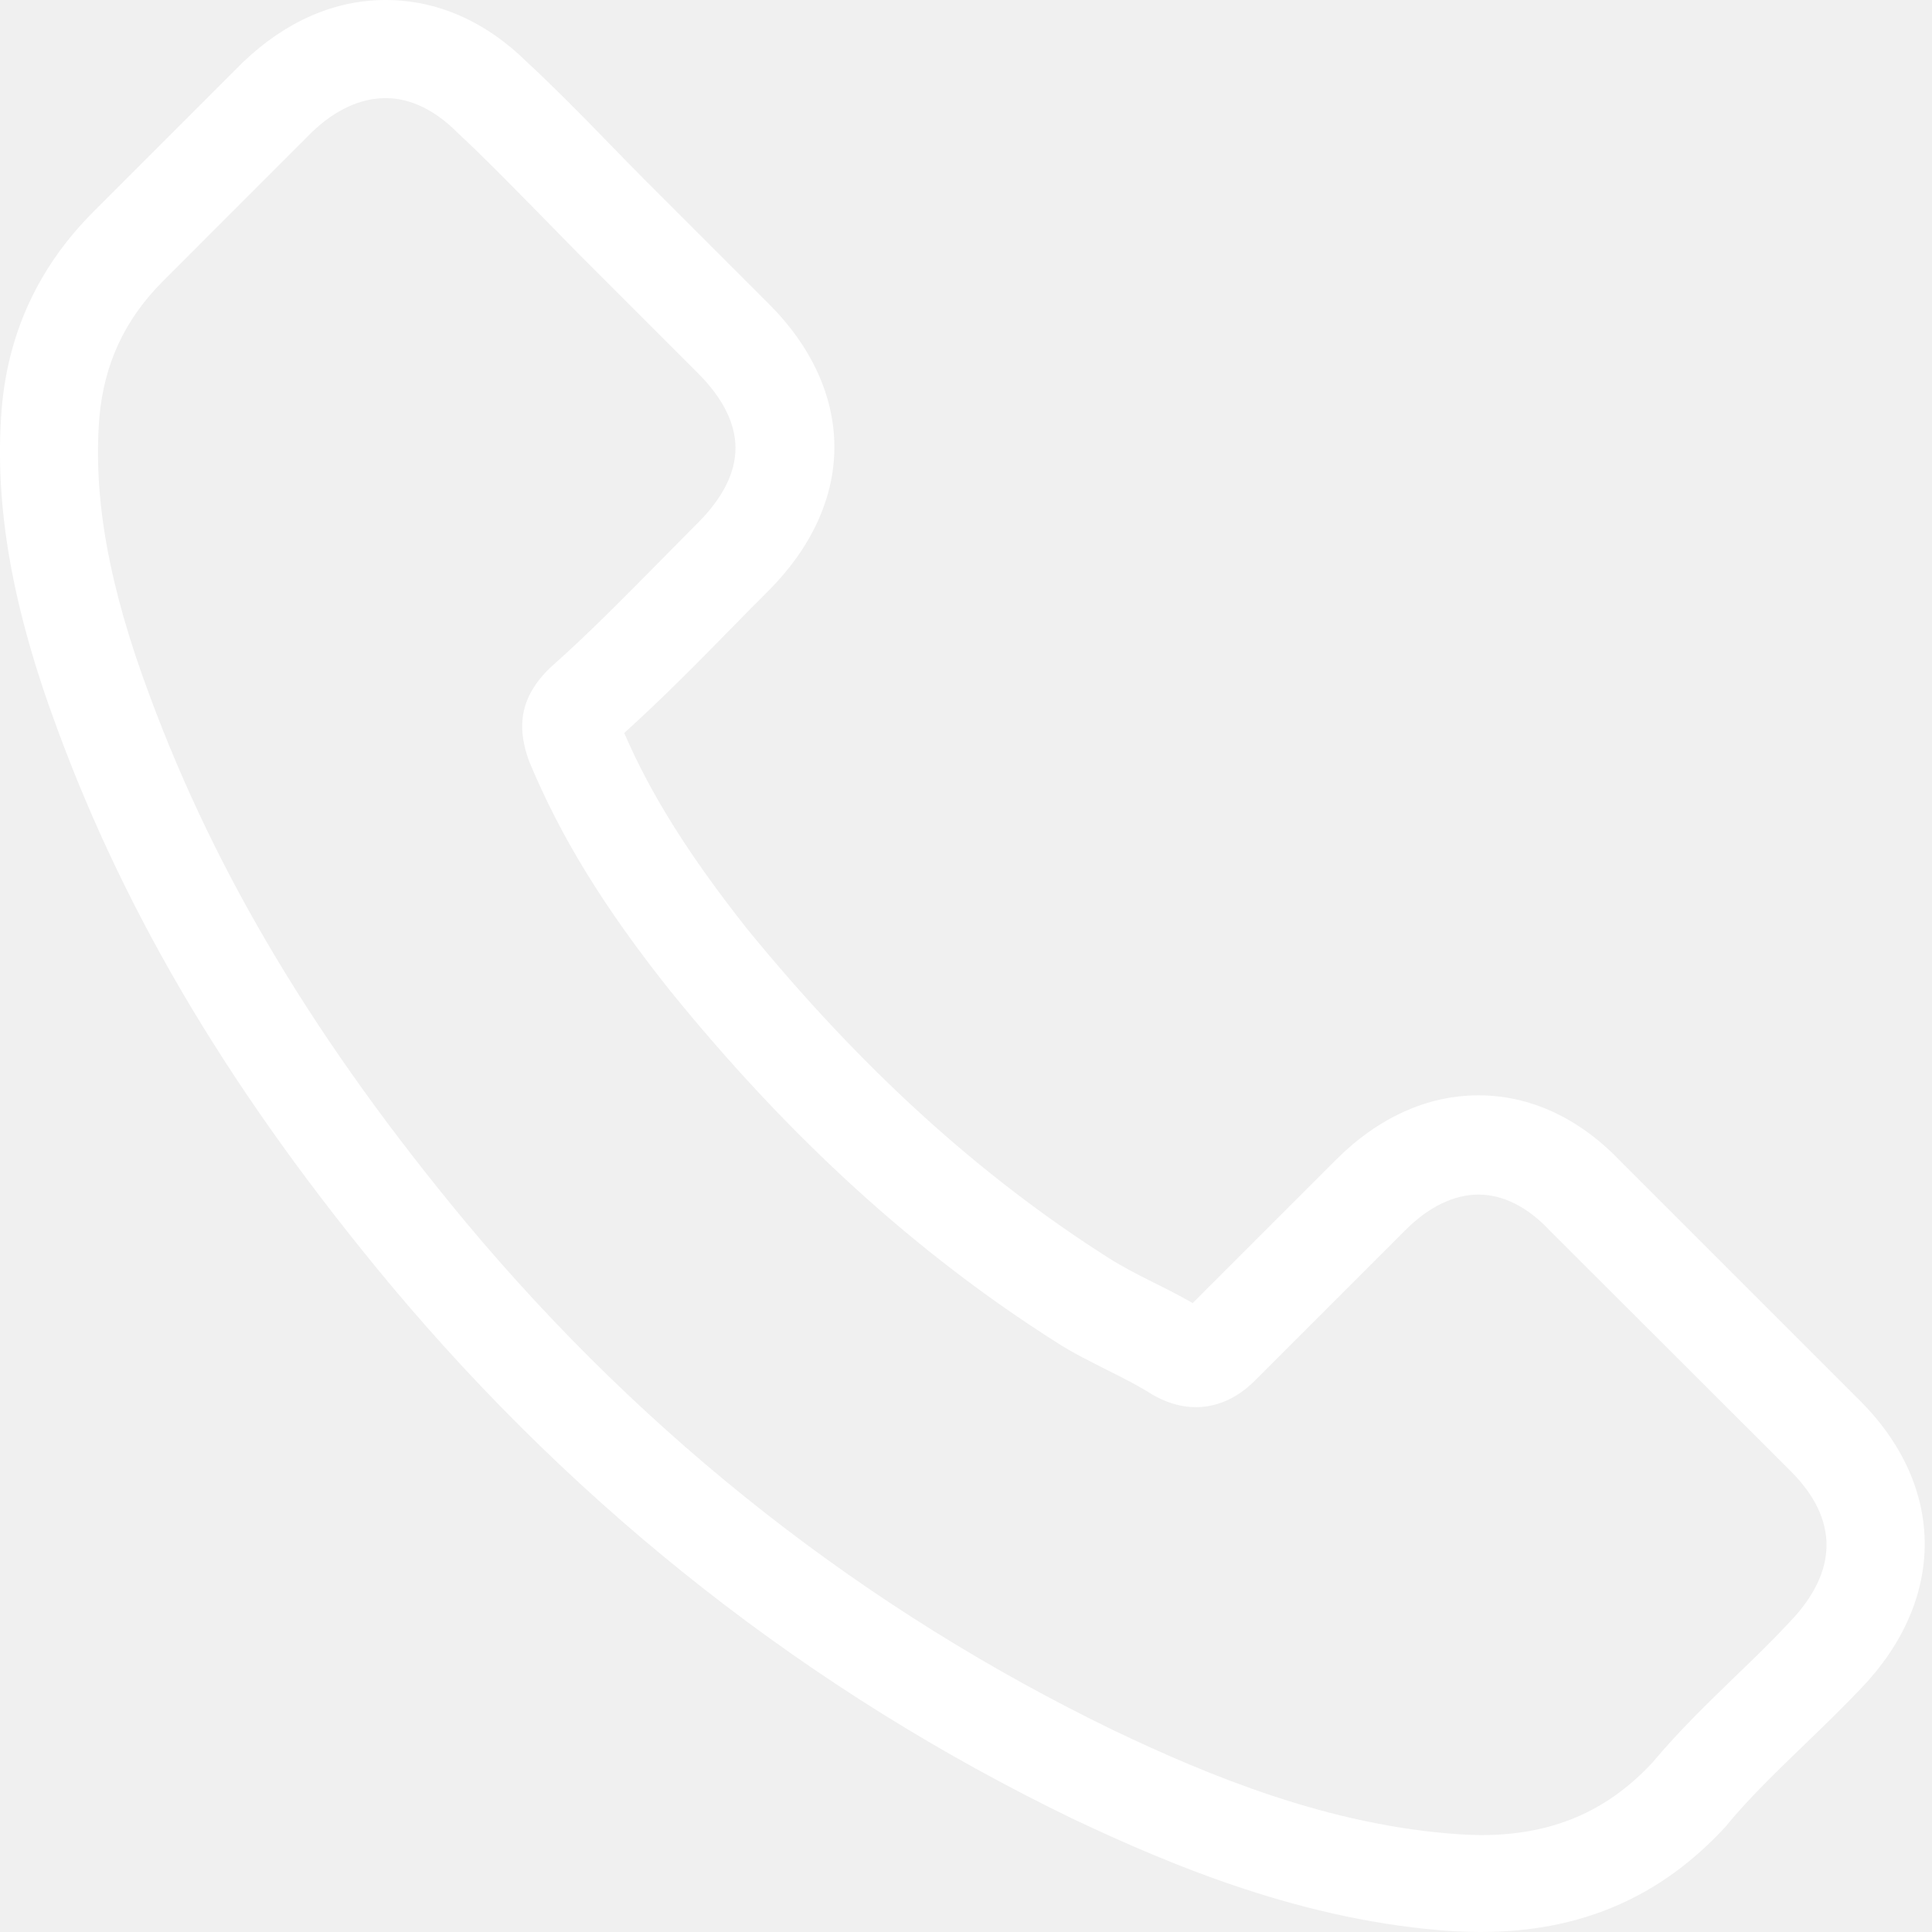
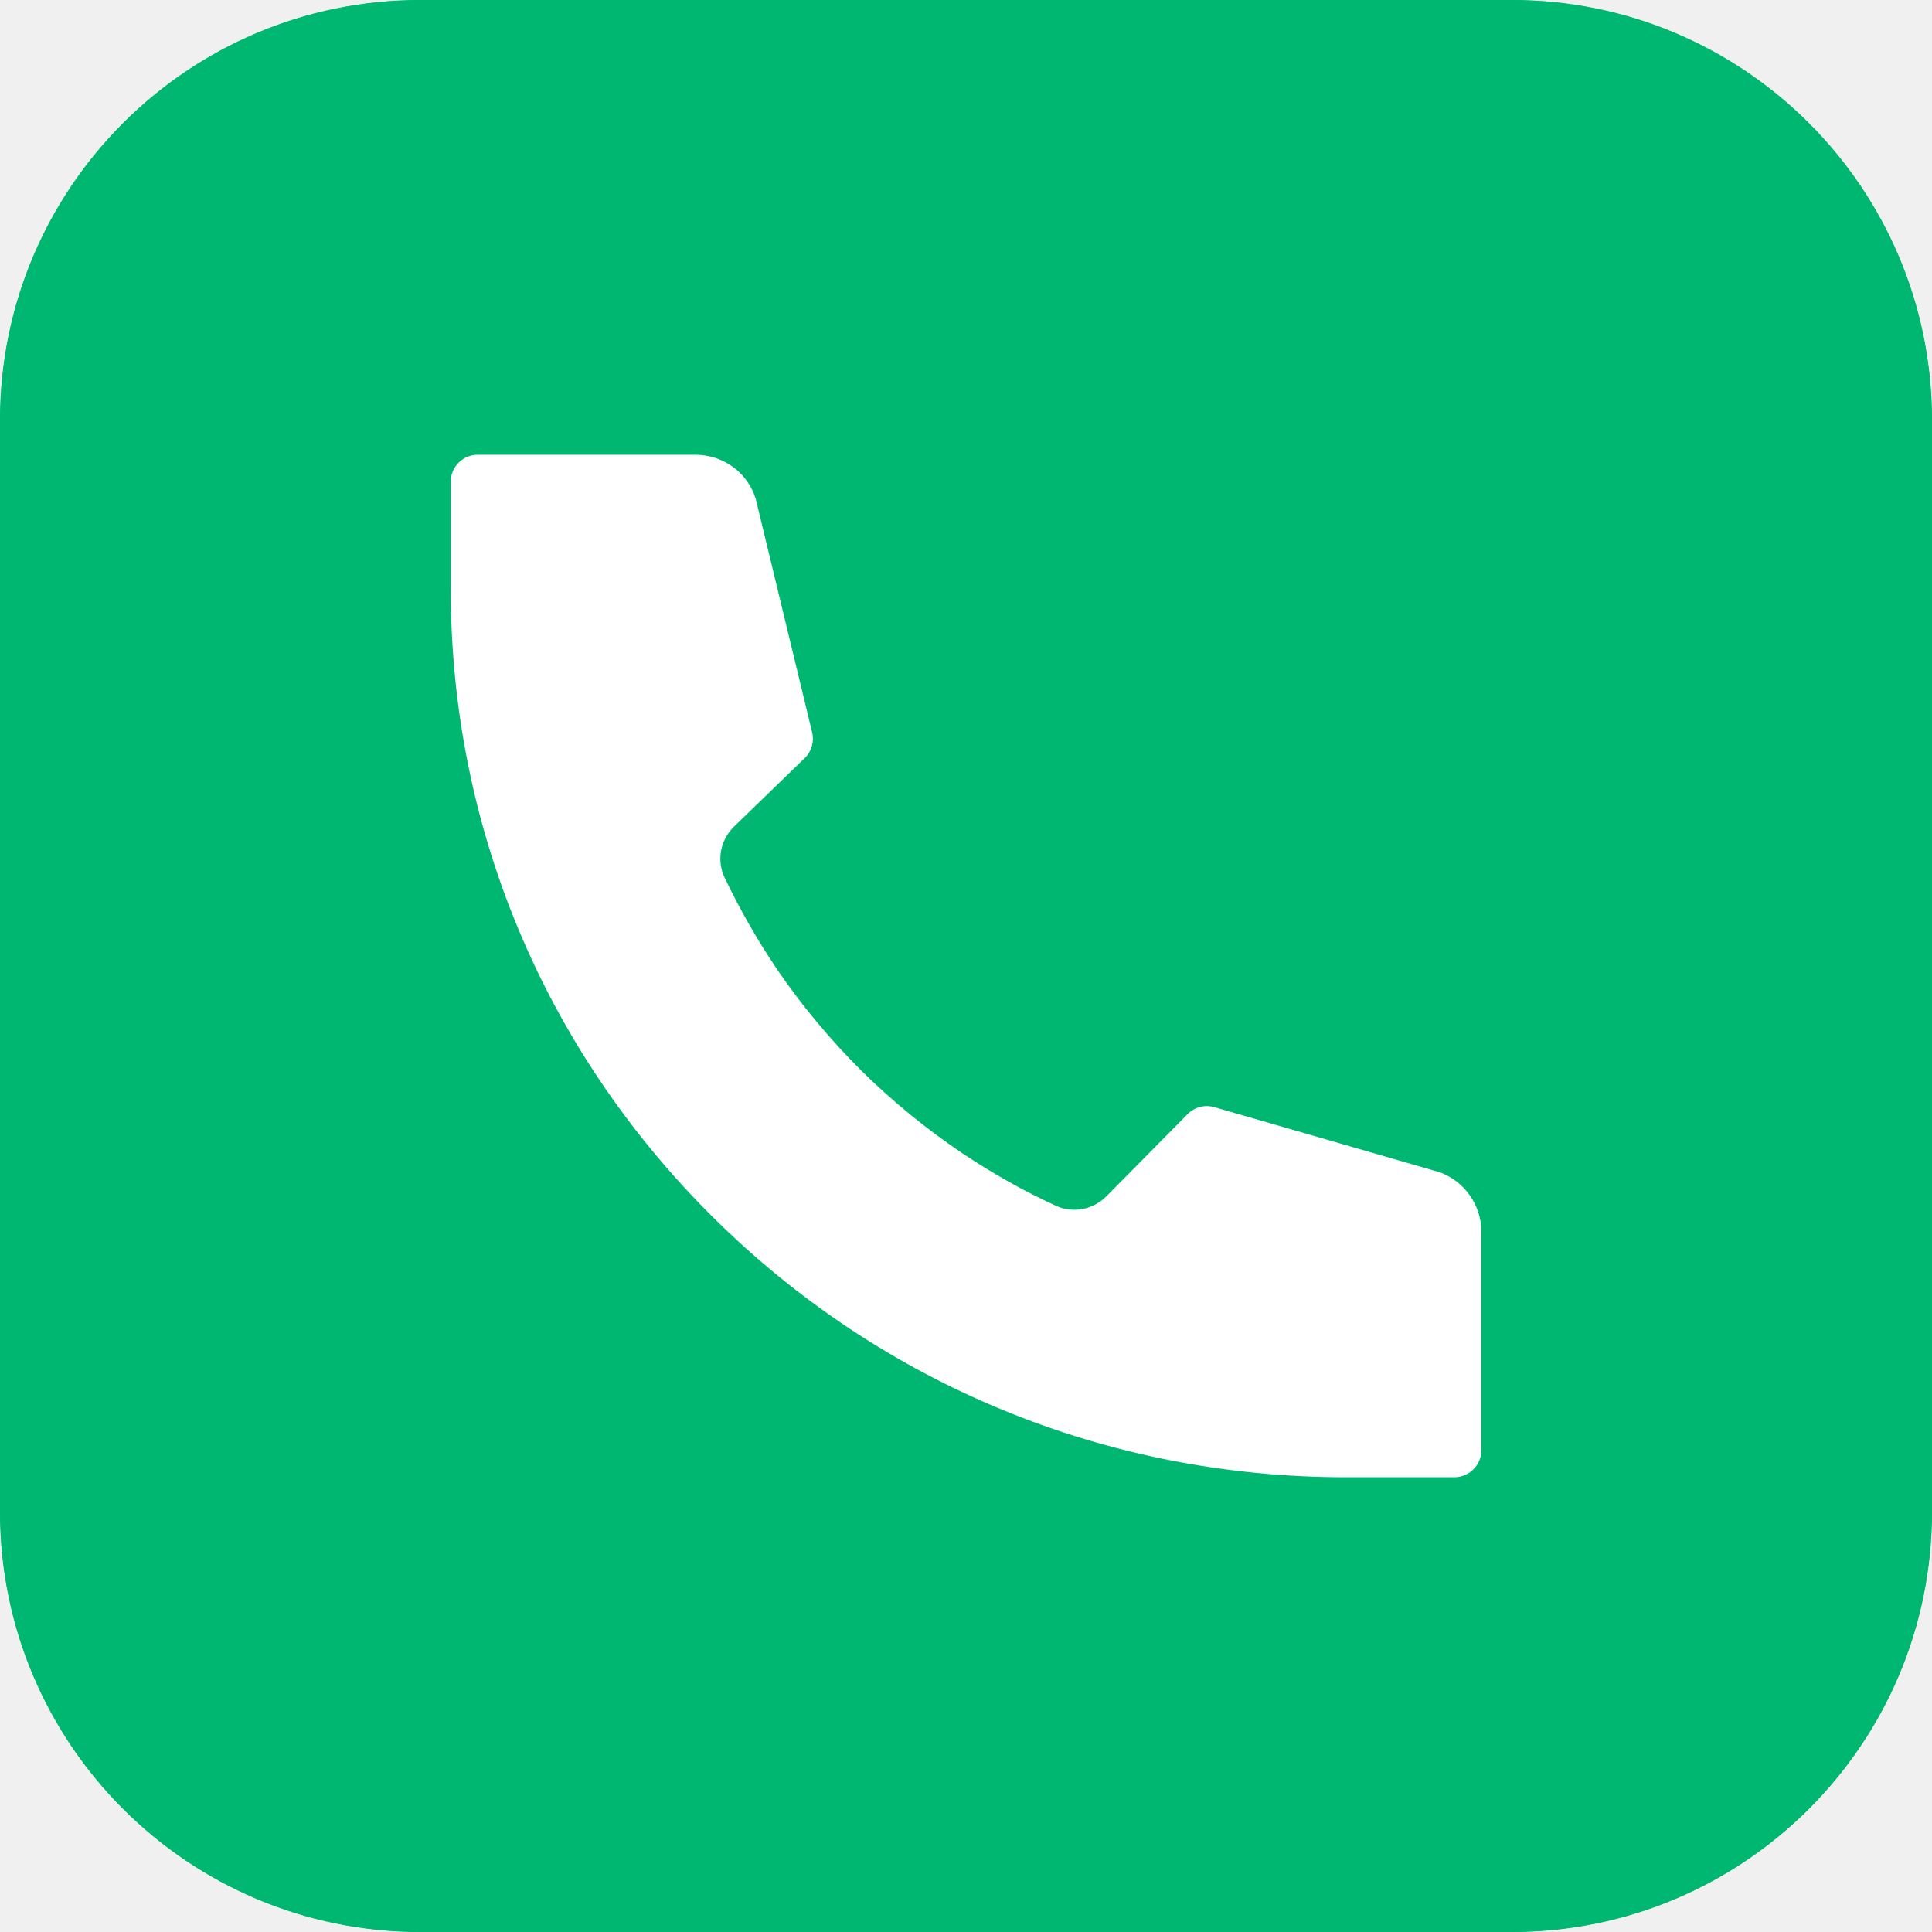
<svg xmlns="http://www.w3.org/2000/svg" width="32" height="32" viewBox="0 0 32 32" fill="none">
-   <path d="M6.46 21.271C9.616 25.044 13.416 28.015 17.752 30.117C19.403 30.899 21.611 31.828 24.071 31.987C24.224 31.993 24.37 32 24.522 32C26.173 32 27.5 31.43 28.58 30.256C28.587 30.25 28.6 30.236 28.607 30.223C28.991 29.759 29.429 29.341 29.887 28.897C30.198 28.598 30.517 28.287 30.822 27.968C32.234 26.497 32.234 24.627 30.808 23.201L26.823 19.216C26.147 18.513 25.338 18.142 24.489 18.142C23.64 18.142 22.825 18.513 22.129 19.209L19.755 21.583C19.536 21.457 19.311 21.344 19.098 21.238C18.833 21.106 18.588 20.98 18.369 20.84C16.207 19.468 14.245 17.678 12.368 15.377C11.42 14.177 10.783 13.169 10.339 12.141C10.962 11.577 11.546 10.987 12.11 10.41C12.309 10.205 12.514 9.999 12.72 9.794C13.436 9.078 13.82 8.249 13.82 7.407C13.82 6.564 13.442 5.736 12.72 5.019L10.744 3.044C10.512 2.811 10.293 2.586 10.067 2.354C9.63 1.903 9.172 1.439 8.721 1.021C8.038 0.351 7.236 0 6.387 0C5.545 0 4.736 0.351 4.027 1.028L1.547 3.508C0.645 4.409 0.134 5.504 0.028 6.77C-0.098 8.355 0.194 10.039 0.95 12.075C2.11 15.224 3.861 18.148 6.46 21.271ZM1.646 6.909C1.726 6.027 2.064 5.291 2.701 4.655L5.167 2.188C5.552 1.817 5.976 1.625 6.387 1.625C6.792 1.625 7.203 1.817 7.581 2.201C8.025 2.613 8.443 3.044 8.894 3.501C9.119 3.733 9.351 3.965 9.583 4.204L11.559 6.18C11.97 6.591 12.182 7.009 12.182 7.42C12.182 7.831 11.97 8.249 11.559 8.66C11.354 8.865 11.148 9.078 10.943 9.283C10.326 9.906 9.749 10.496 9.112 11.06C9.099 11.073 9.093 11.08 9.079 11.093C8.529 11.644 8.615 12.167 8.748 12.565C8.754 12.585 8.761 12.598 8.768 12.618C9.278 13.845 9.988 15.012 11.095 16.404C13.084 18.858 15.18 20.761 17.487 22.226C17.772 22.412 18.077 22.558 18.362 22.704C18.628 22.836 18.873 22.962 19.092 23.102C19.118 23.115 19.138 23.128 19.165 23.141C19.384 23.254 19.596 23.307 19.808 23.307C20.338 23.307 20.683 22.969 20.796 22.856L23.276 20.376C23.66 19.992 24.078 19.786 24.489 19.786C24.993 19.786 25.404 20.098 25.663 20.376L29.661 24.368C30.457 25.164 30.45 26.026 29.641 26.868C29.363 27.166 29.071 27.451 28.759 27.75C28.295 28.201 27.811 28.665 27.374 29.189C26.611 30.011 25.703 30.395 24.529 30.395C24.416 30.395 24.297 30.389 24.184 30.382C22.009 30.243 19.987 29.394 18.468 28.671C14.344 26.675 10.724 23.844 7.72 20.25C5.247 17.273 3.582 14.501 2.482 11.531C1.799 9.707 1.54 8.242 1.646 6.909Z" fill="white" />
+   <path d="M25.04 32H6.96C3.116 32 0 28.884 0 25.04V6.96C0 3.116 3.116 0 6.96 0H25.04C28.884 0 32 3.116 32 6.96V25.04C32 28.884 28.884 32 25.04 32Z" fill="#00B771" />
+   <mask id="mask0_177_179" style="mask-type:luminance" maskUnits="userSpaceOnUse" x="0" y="0" width="32" height="32">
+     <path d="M25.04 32H6.96C3.116 32 0 28.884 0 25.04V6.96C0 3.116 3.116 0 6.96 0H25.04C28.884 0 32 3.116 32 6.96V25.04C32 28.884 28.884 32 25.04 32Z" fill="white" />
+   </mask>
+   <g mask="url(#mask0_177_179)">
+     <path d="M25.04 32H6.96C3.116 32 0 28.884 0 25.04V6.96C0 3.116 3.116 0 6.96 0H25.04C28.884 0 32 3.116 32 6.96V25.04C32 28.884 28.884 32 25.04 32Z" fill="#00B771" />
+   </g>
+   <mask id="mask1_177_179" style="mask-type:luminance" maskUnits="userSpaceOnUse" x="0" y="0" width="32" height="32">
+     <path d="M25.04 32H6.96C3.116 32 0 28.884 0 25.04V6.96C0 3.116 3.116 0 6.96 0H25.04C28.884 0 32 3.116 32 6.96V25.04C32 28.884 28.884 32 25.04 32Z" fill="white" />
+   </mask>
+   <g mask="url(#mask1_177_179)">
+     <path d="M24.535 20.395V24.023C24.535 24.269 24.334 24.468 24.085 24.468H22.289C18.33 24.468 14.608 22.938 11.808 20.16C9.008 17.381 7.466 13.688 7.466 9.76V7.977C7.466 7.731 7.666 7.532 7.915 7.532H11.514C11.982 7.532 12.386 7.829 12.518 8.266L13.452 12.132C13.488 12.283 13.443 12.447 13.329 12.556L12.158 13.691C11.931 13.912 11.868 14.247 11.999 14.53C12.251 15.058 12.544 15.572 12.874 16.06C13.281 16.657 13.748 17.215 14.26 17.727C14.775 18.235 15.338 18.698 15.94 19.102C16.431 19.43 16.949 19.724 17.486 19.97C17.767 20.101 18.106 20.038 18.327 19.813L19.669 18.455C19.785 18.336 19.956 18.291 20.118 18.339L23.849 19.417C24.259 19.569 24.535 19.961 24.535 20.395Z" fill="white" />
+   </g>
</svg>
